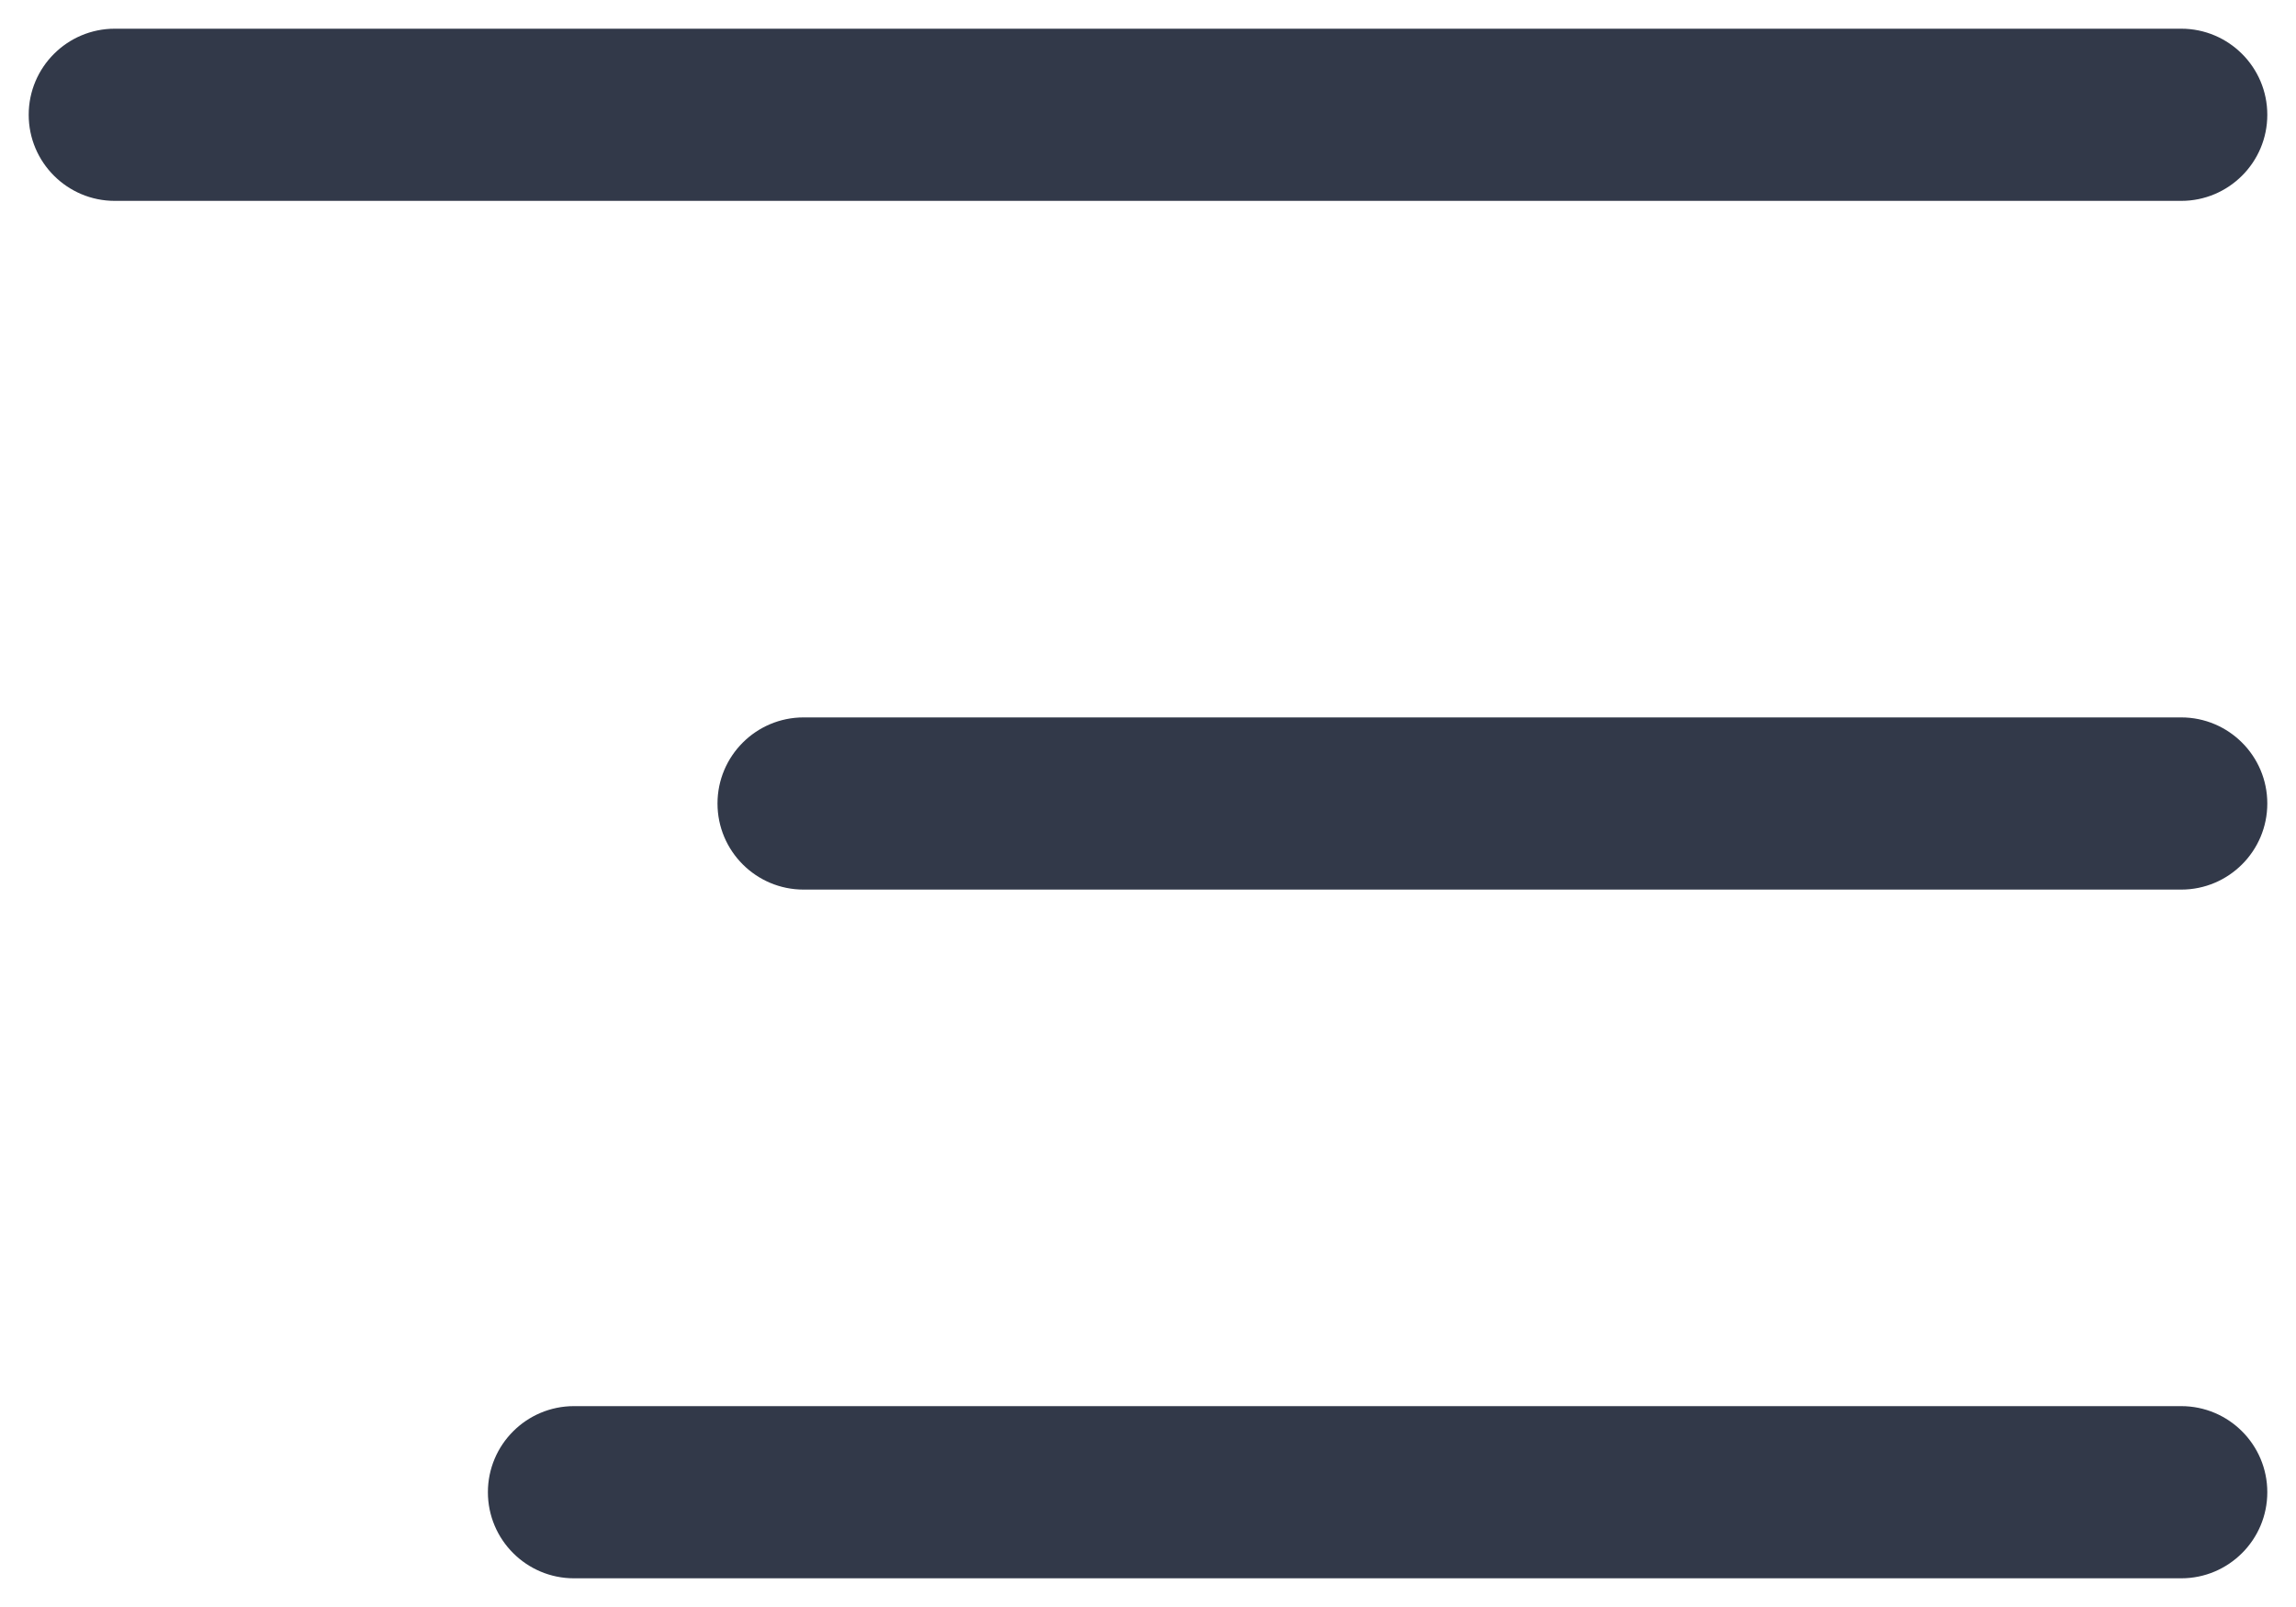
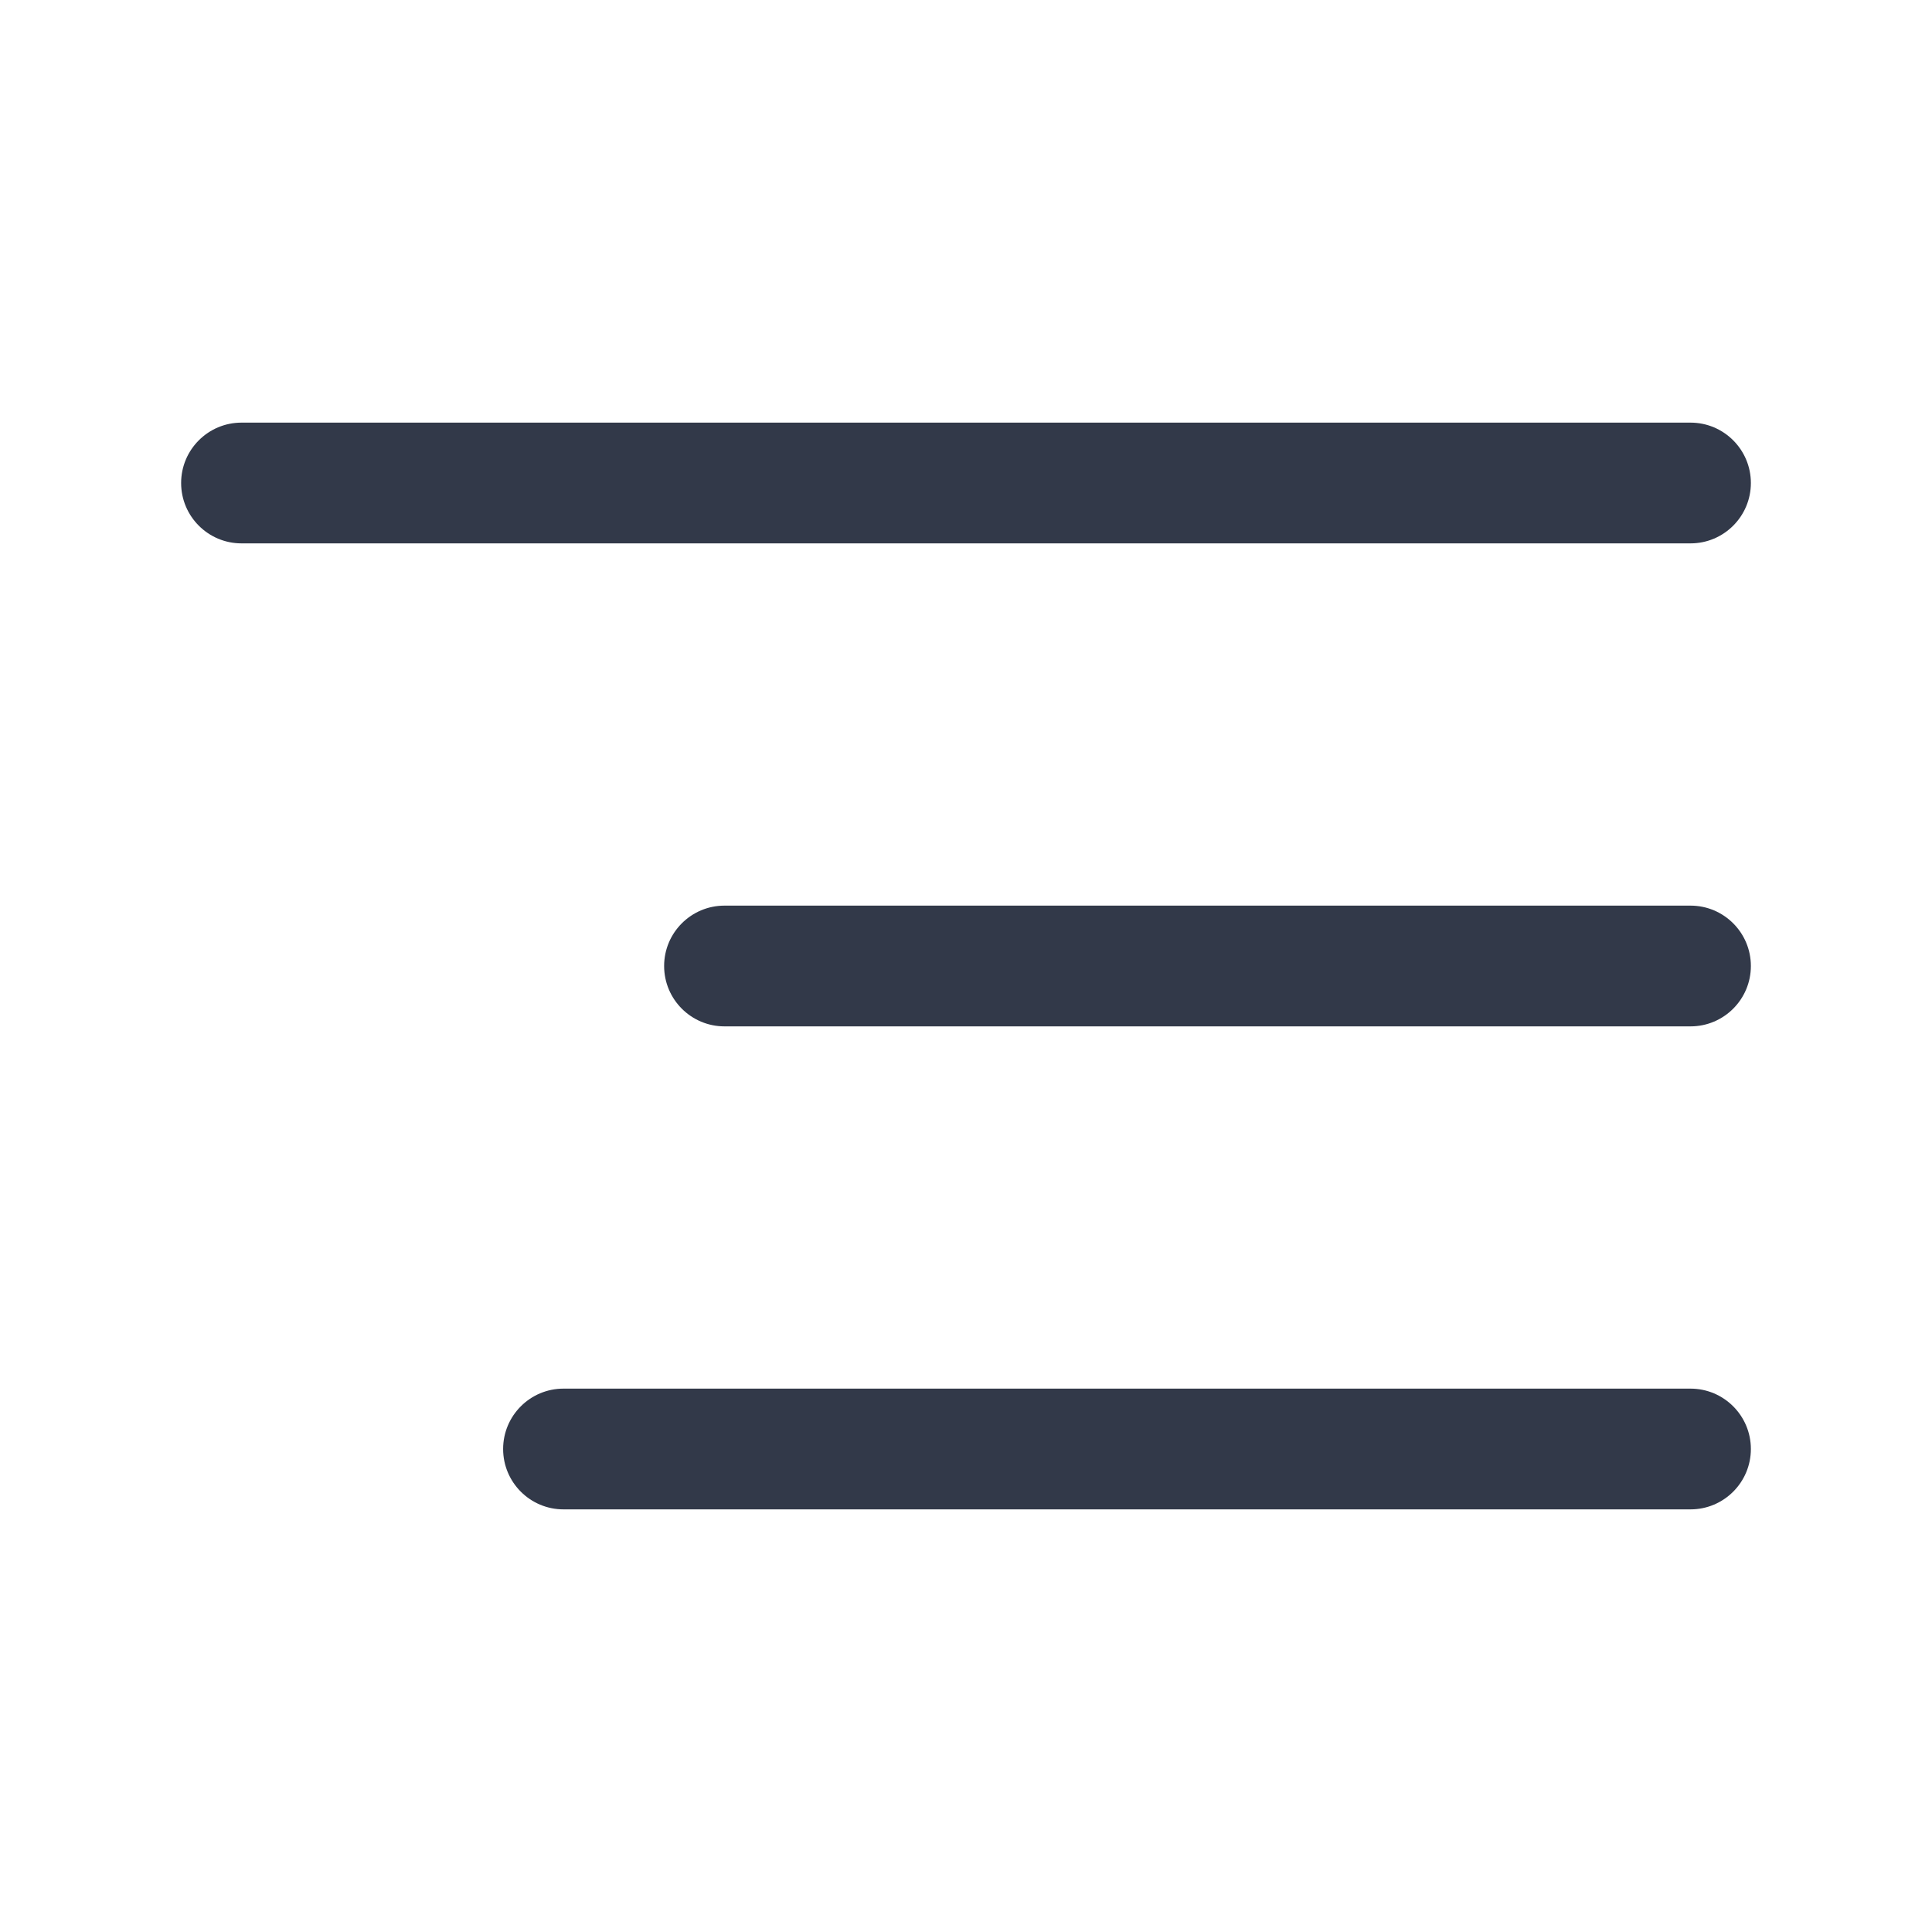
- <svg xmlns="http://www.w3.org/2000/svg" width="20" height="14" viewBox="0 0 20 14" fill="none">
-   <path d="M19 12.25C19.414 12.25 19.75 12.586 19.75 13C19.75 13.414 19.414 13.75 19 13.75H5C4.586 13.75 4.25 13.414 4.25 13C4.25 12.586 4.586 12.25 5 12.25H19ZM19 6.25C19.414 6.25 19.75 6.586 19.75 7C19.75 7.414 19.414 7.75 19 7.75H7C6.586 7.75 6.25 7.414 6.25 7C6.25 6.586 6.586 6.25 7 6.25H19ZM19 0.25C19.414 0.25 19.75 0.586 19.75 1C19.75 1.414 19.414 1.75 19 1.75H1C0.586 1.75 0.25 1.414 0.25 1C0.25 0.586 0.586 0.25 1 0.25H19Z" fill="#323949" />
+ <svg xmlns="http://www.w3.org/2000/svg" width="24" height="24" viewBox="0 0 24 24" fill="none">
+   <path d="M21 17.25C21.414 17.25 21.75 17.586 21.75 18C21.75 18.414 21.414 18.75 21 18.75H7C6.586 18.75 6.25 18.414 6.25 18C6.25 17.586 6.586 17.25 7 17.25H21ZM21 11.25C21.414 11.25 21.75 11.586 21.75 12C21.75 12.414 21.414 12.75 21 12.75H9C8.586 12.75 8.25 12.414 8.25 12C8.25 11.586 8.586 11.25 9 11.25H21ZM21 5.25C21.414 5.25 21.75 5.586 21.75 6C21.75 6.414 21.414 6.75 21 6.75H3C2.586 6.75 2.25 6.414 2.25 6C2.25 5.586 2.586 5.25 3 5.25H21Z" fill="#323949" />
</svg>
